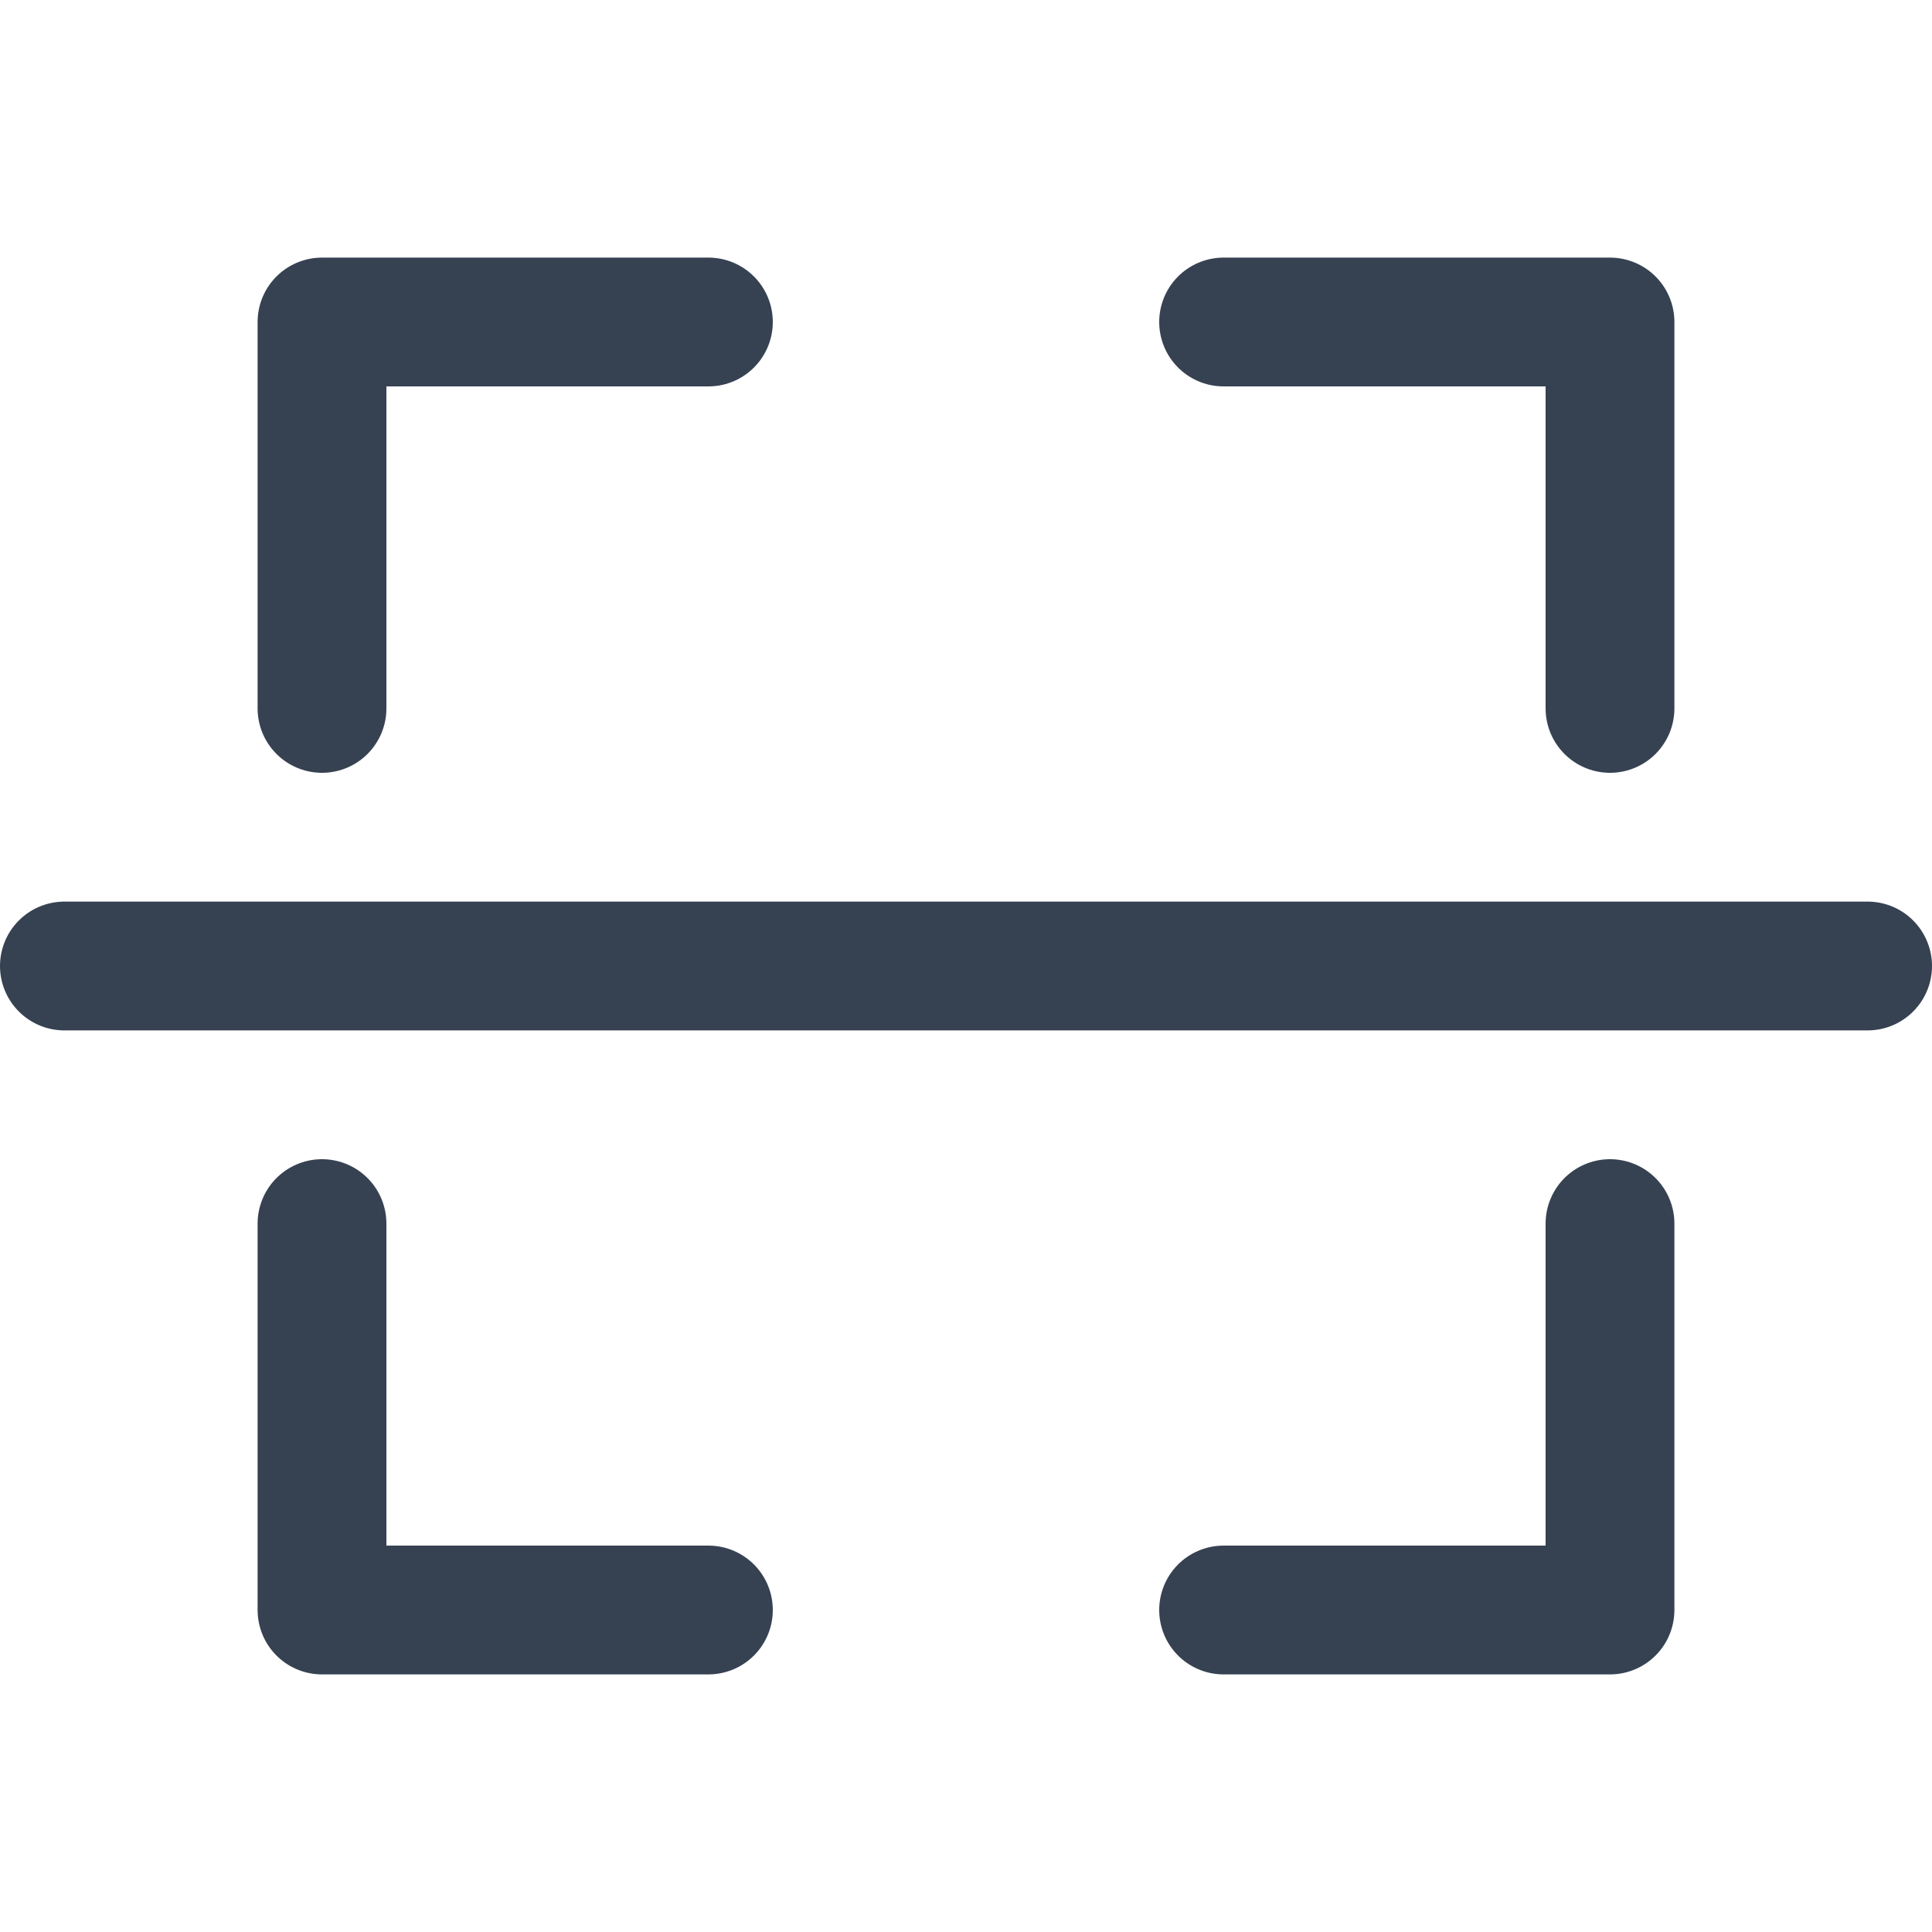
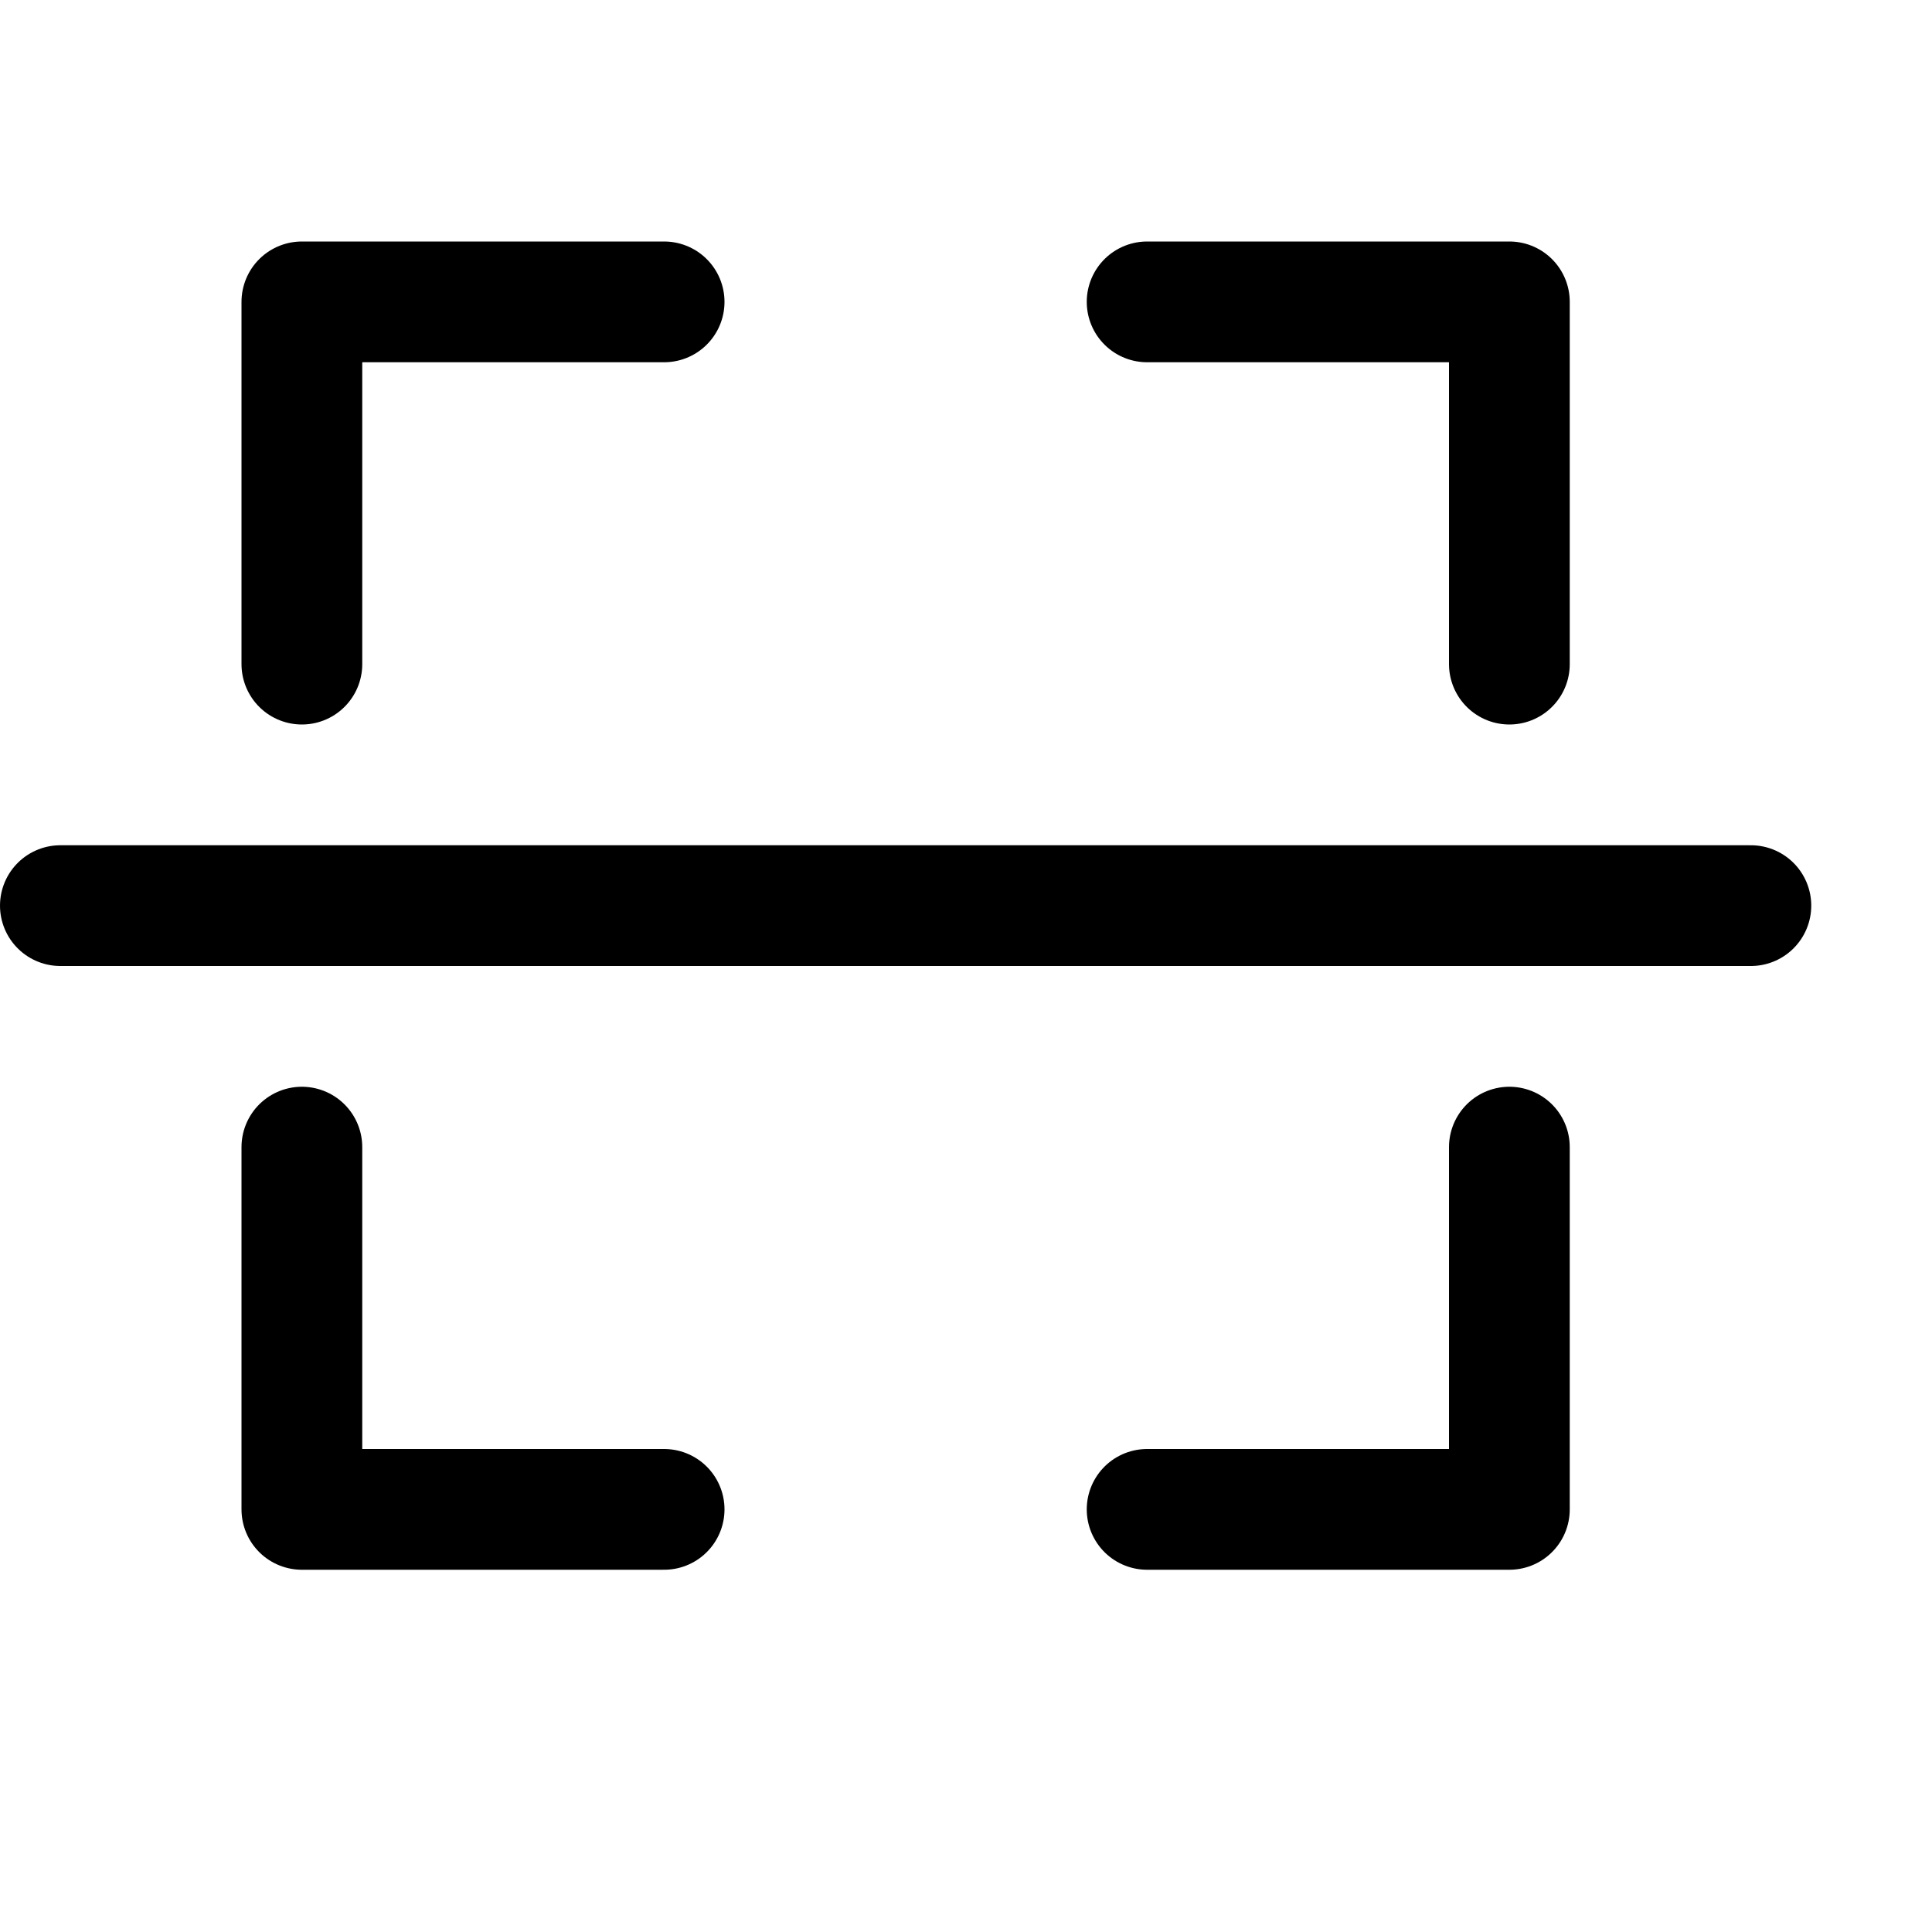
- <svg xmlns="http://www.w3.org/2000/svg" width="30" height="30" viewBox="0 0 30 30" fill="none">
-   <path d="M25 11V5H19" stroke="#364252" stroke-width="2" stroke-linecap="round" stroke-linejoin="round" />
-   <path d="M25 19V25H19" stroke="#364252" stroke-width="2" stroke-linecap="round" stroke-linejoin="round" />
-   <path d="M11 5H5L5 11" stroke="#364252" stroke-width="2" stroke-linecap="round" stroke-linejoin="round" />
-   <path d="M11 25H5L5 21V19" stroke="#364252" stroke-width="2" stroke-linecap="round" stroke-linejoin="round" />
-   <path d="M1 15H29" stroke="#364252" stroke-width="2" stroke-linecap="round" stroke-linejoin="round" />
+ <svg xmlns="http://www.w3.org/2000/svg" width="16" height="16" fill="none">
+   <path stroke="#000" stroke-linecap="round" stroke-linejoin="round" d="M12.5 5.5v-3h-3M12.5 9.5v3h-3M5.5 2.5h-3v3M5.5 12.5h-3v-3M.5 7.5h14" />
</svg>
